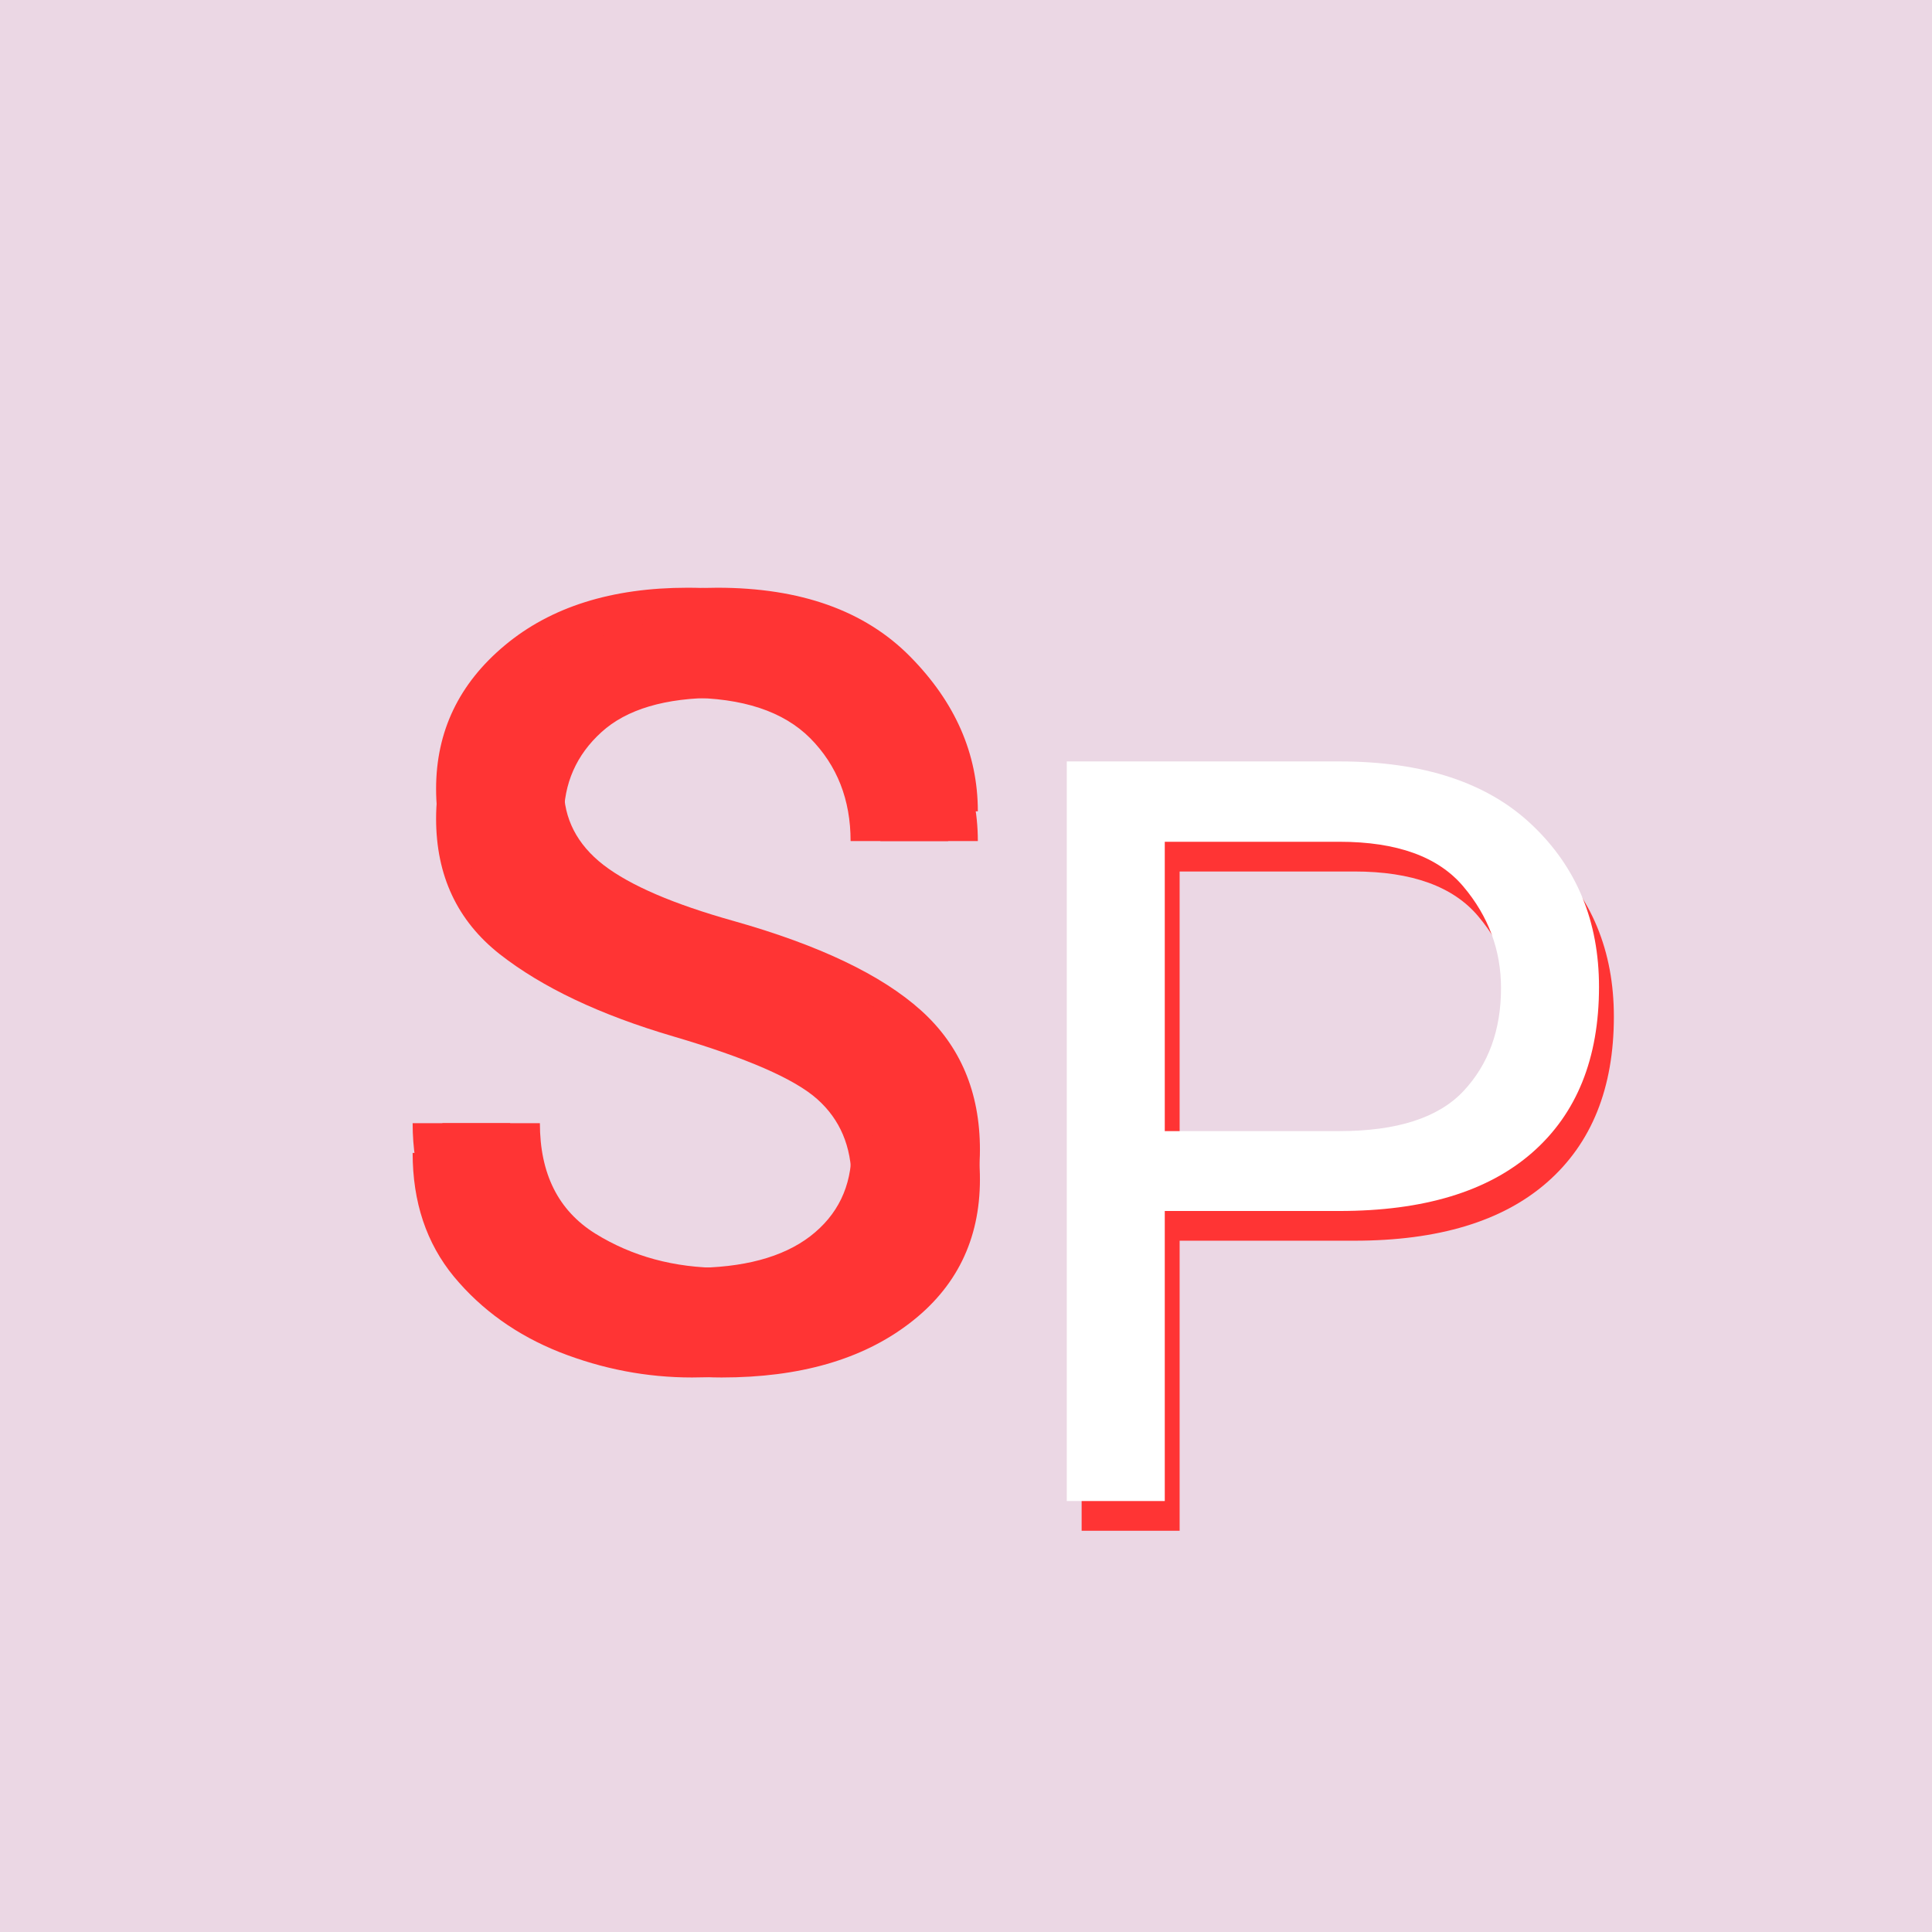
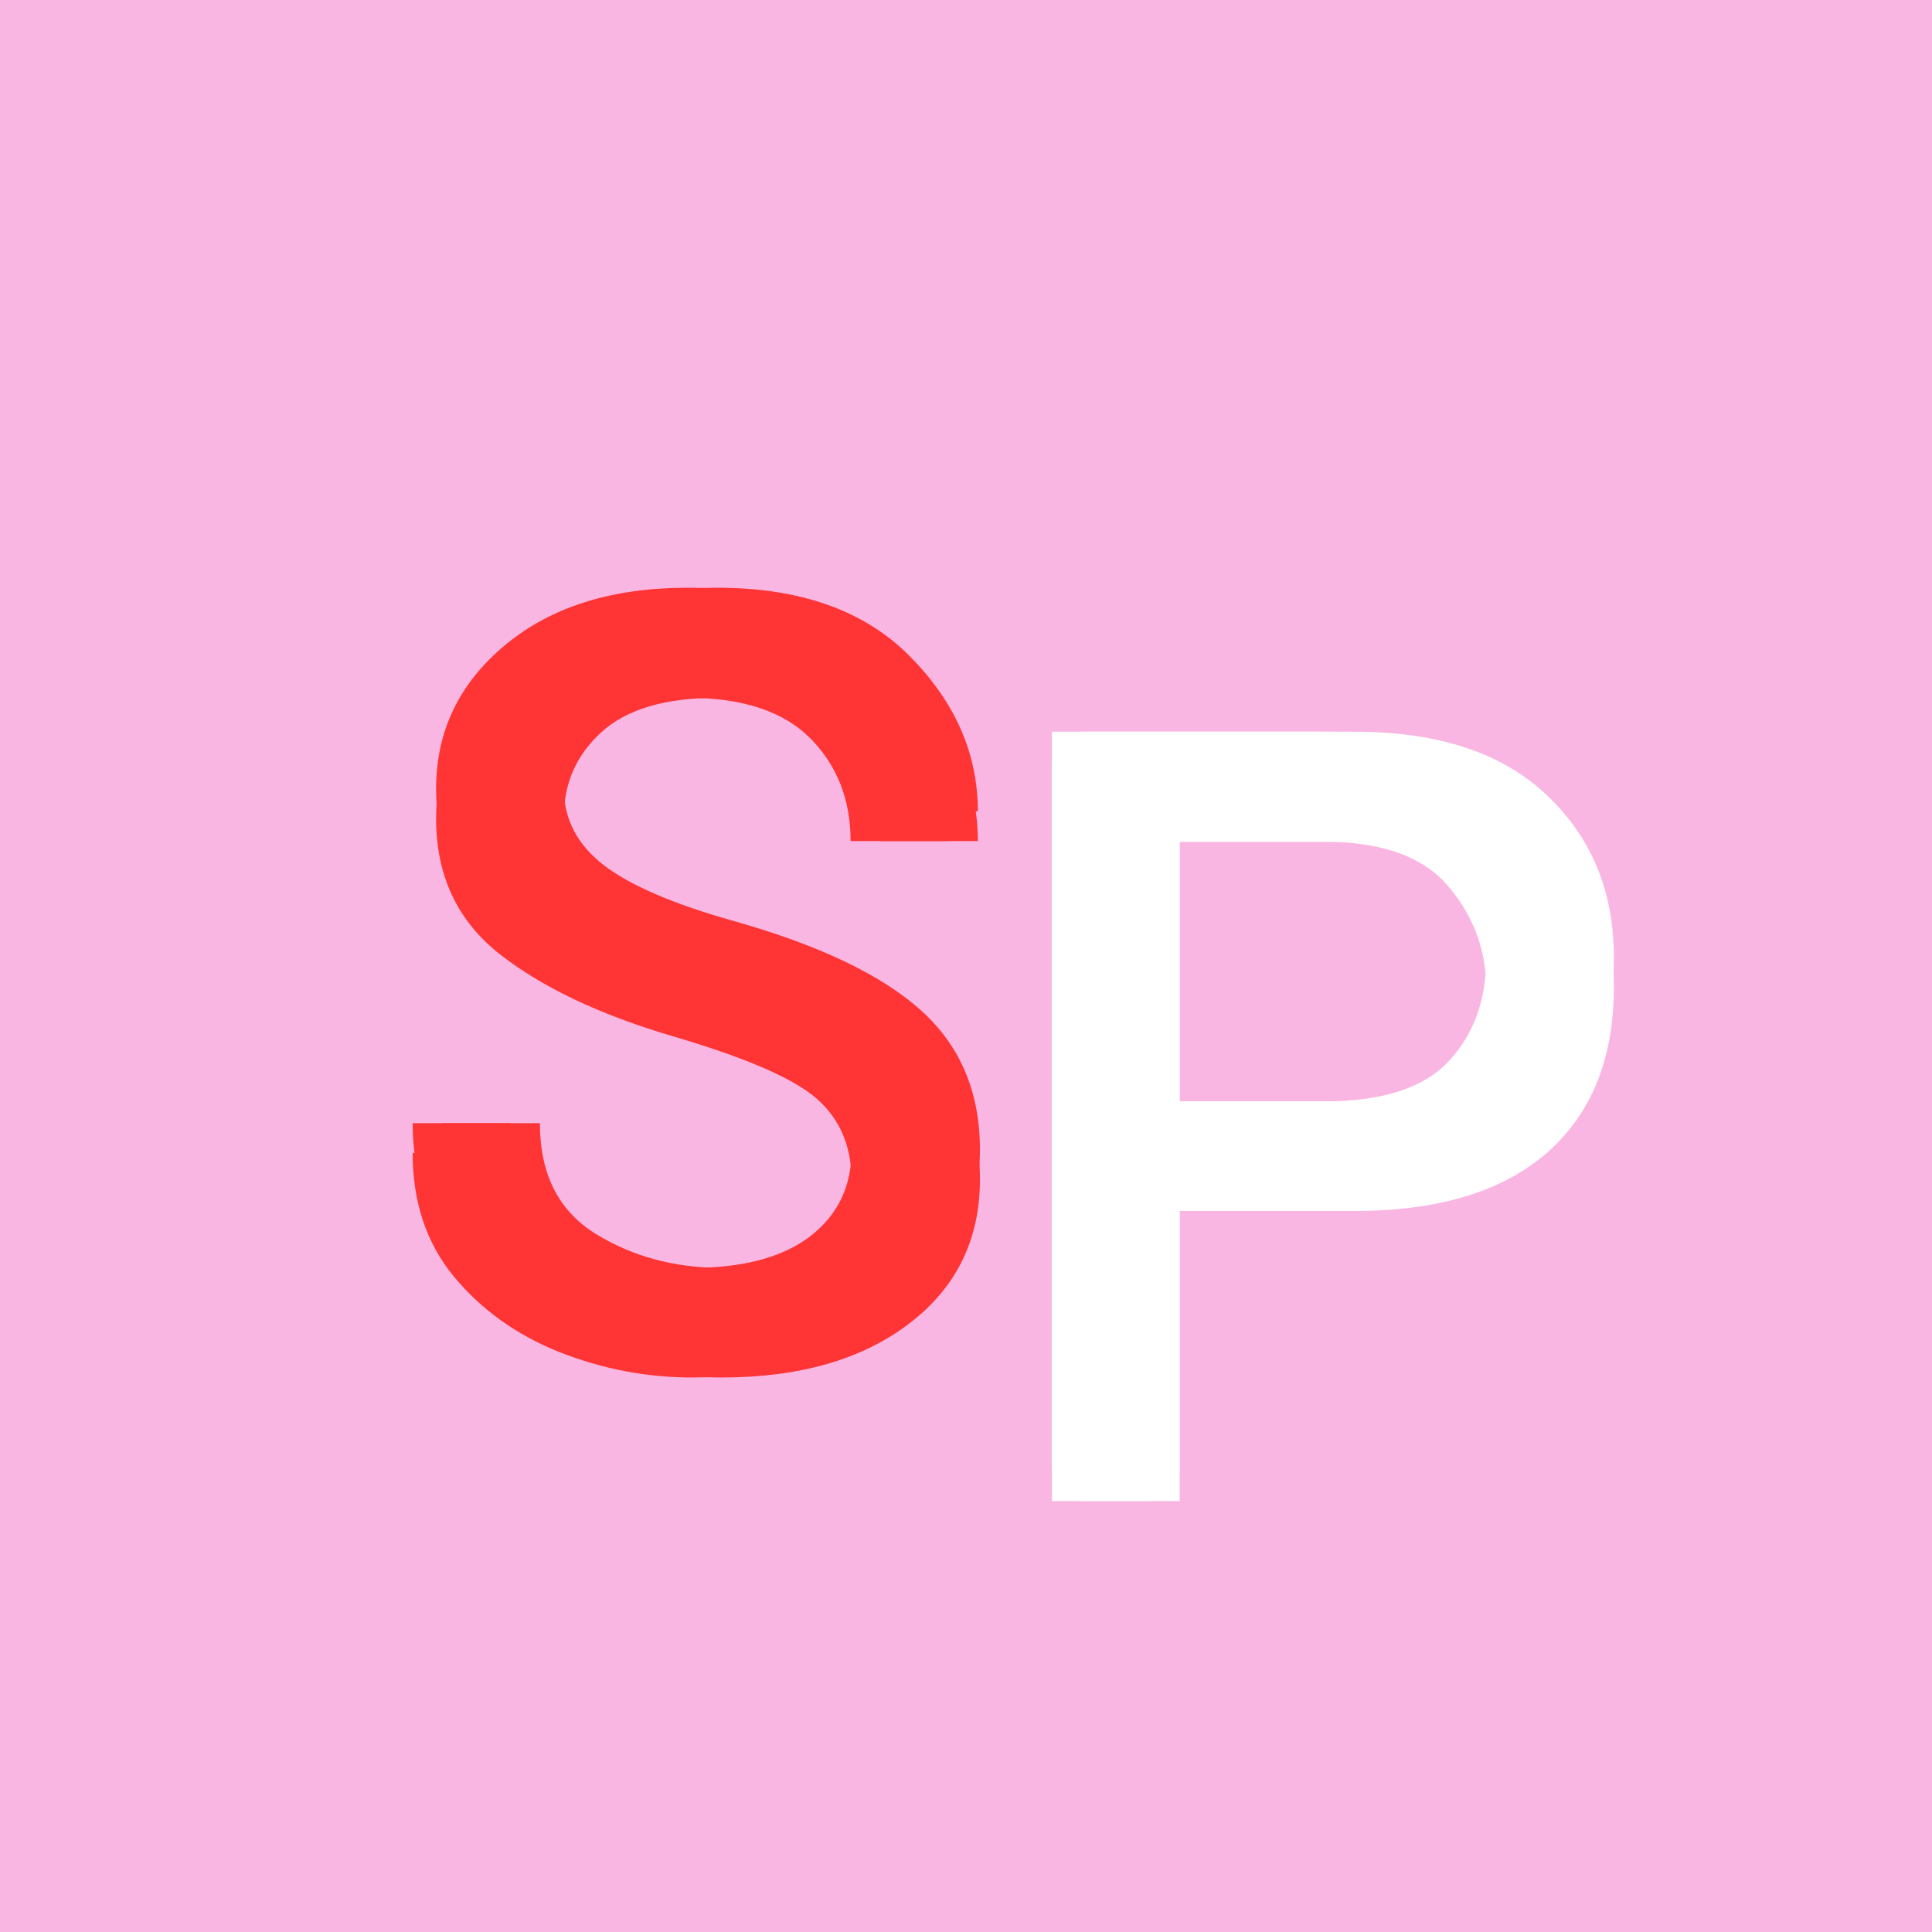
<svg xmlns="http://www.w3.org/2000/svg" width="32" height="32" viewBox="0 0 130 130">
  <style>
    .letter {
      font-family: 'Roboto', sans-serif;
      font-weight: 400;
      font-style: normal;
      font-size: 70px;
    }
    .shadow {
      fill: #ff3434;
    }
    .main {
      fill: #ffffff;
    }
  </style>
-   <rect width="200" height="200" fill="#ebd7e4" />
+   <rect width="200" height="200" fill="#fab6e2" />
  <text x="25" y="90" class="letter shadow">S</text>
  <text x="27" y="90" class="letter shadow">S</text>
  <text x="25" y="92" class="letter shadow">S</text>
  <text x="27" y="92" class="letter shadow">S</text>
-   <text x="67" y="103" class="letter shadow">P</text>
-   <text x="66" y="101" class="letter main">P</text>
+   <text x="65" y="99" class="letter main">P</text>
+   <text x="67" y="99" class="letter main">P</text>
+   <text x="65" y="101" class="letter main">P</text>
+   <text x="67" y="101" class="letter main">P</text>
+   <text x="66" y="100" class="letter main">P</text>
</svg>
